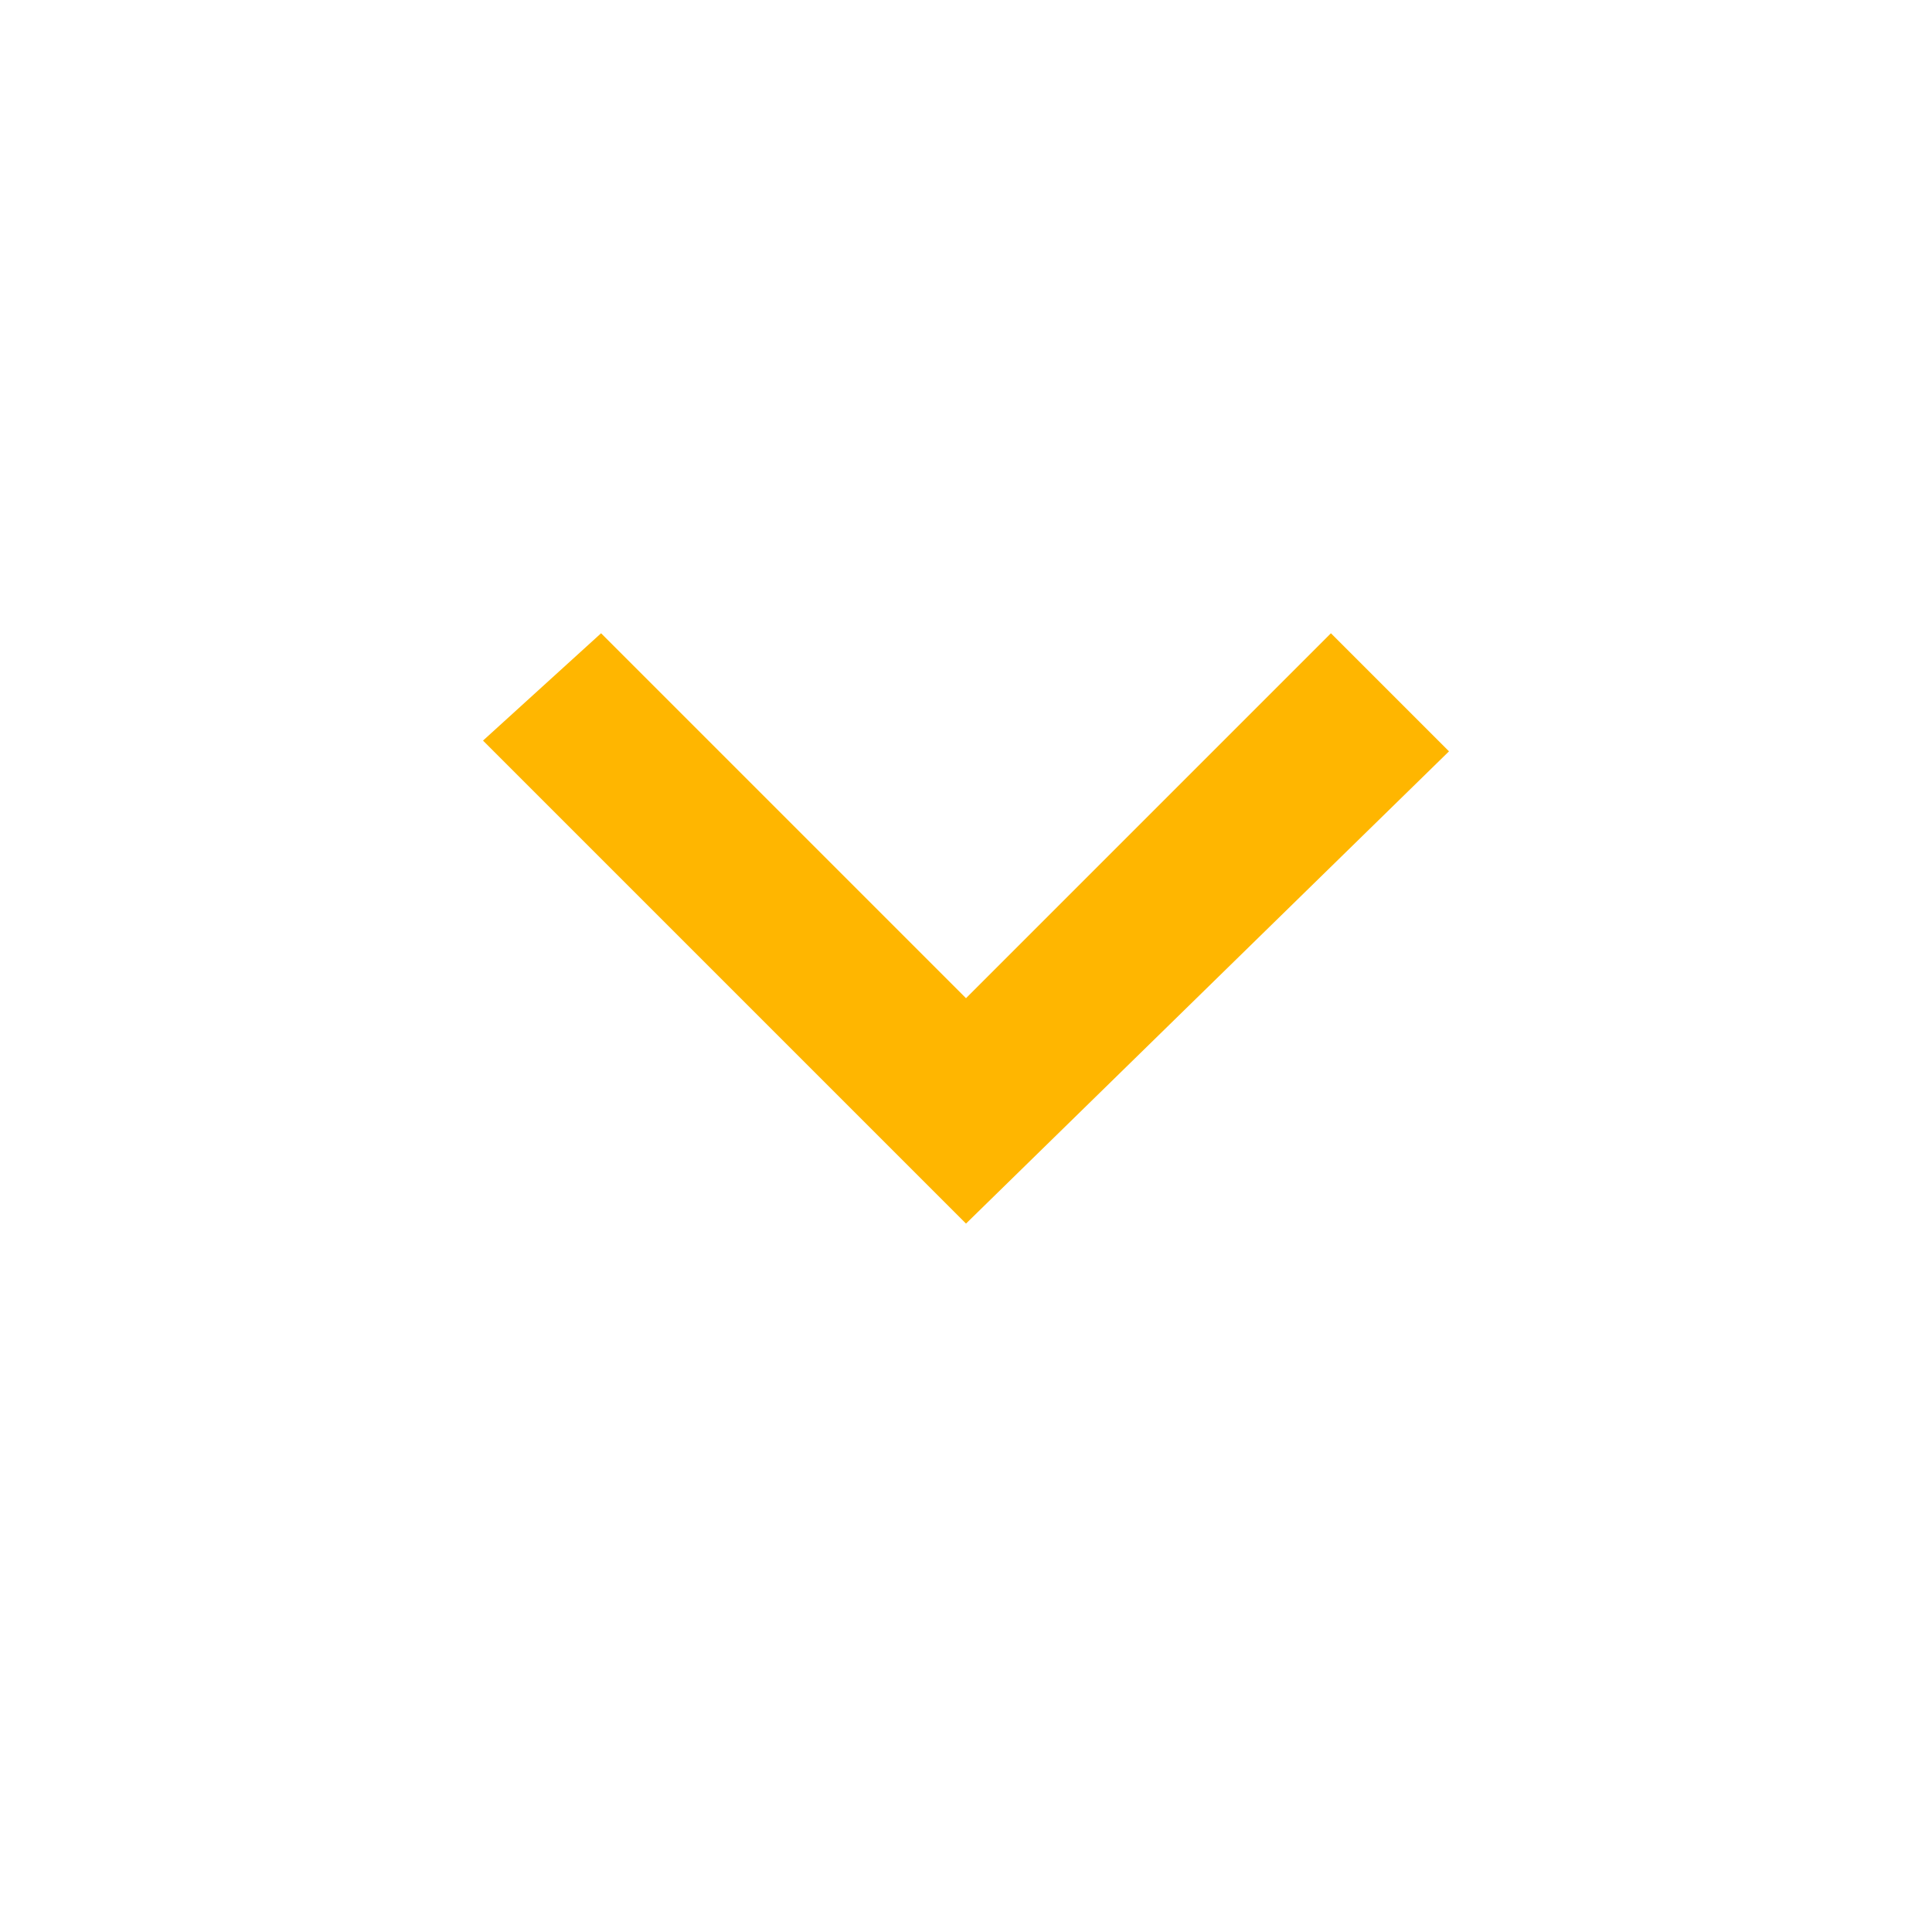
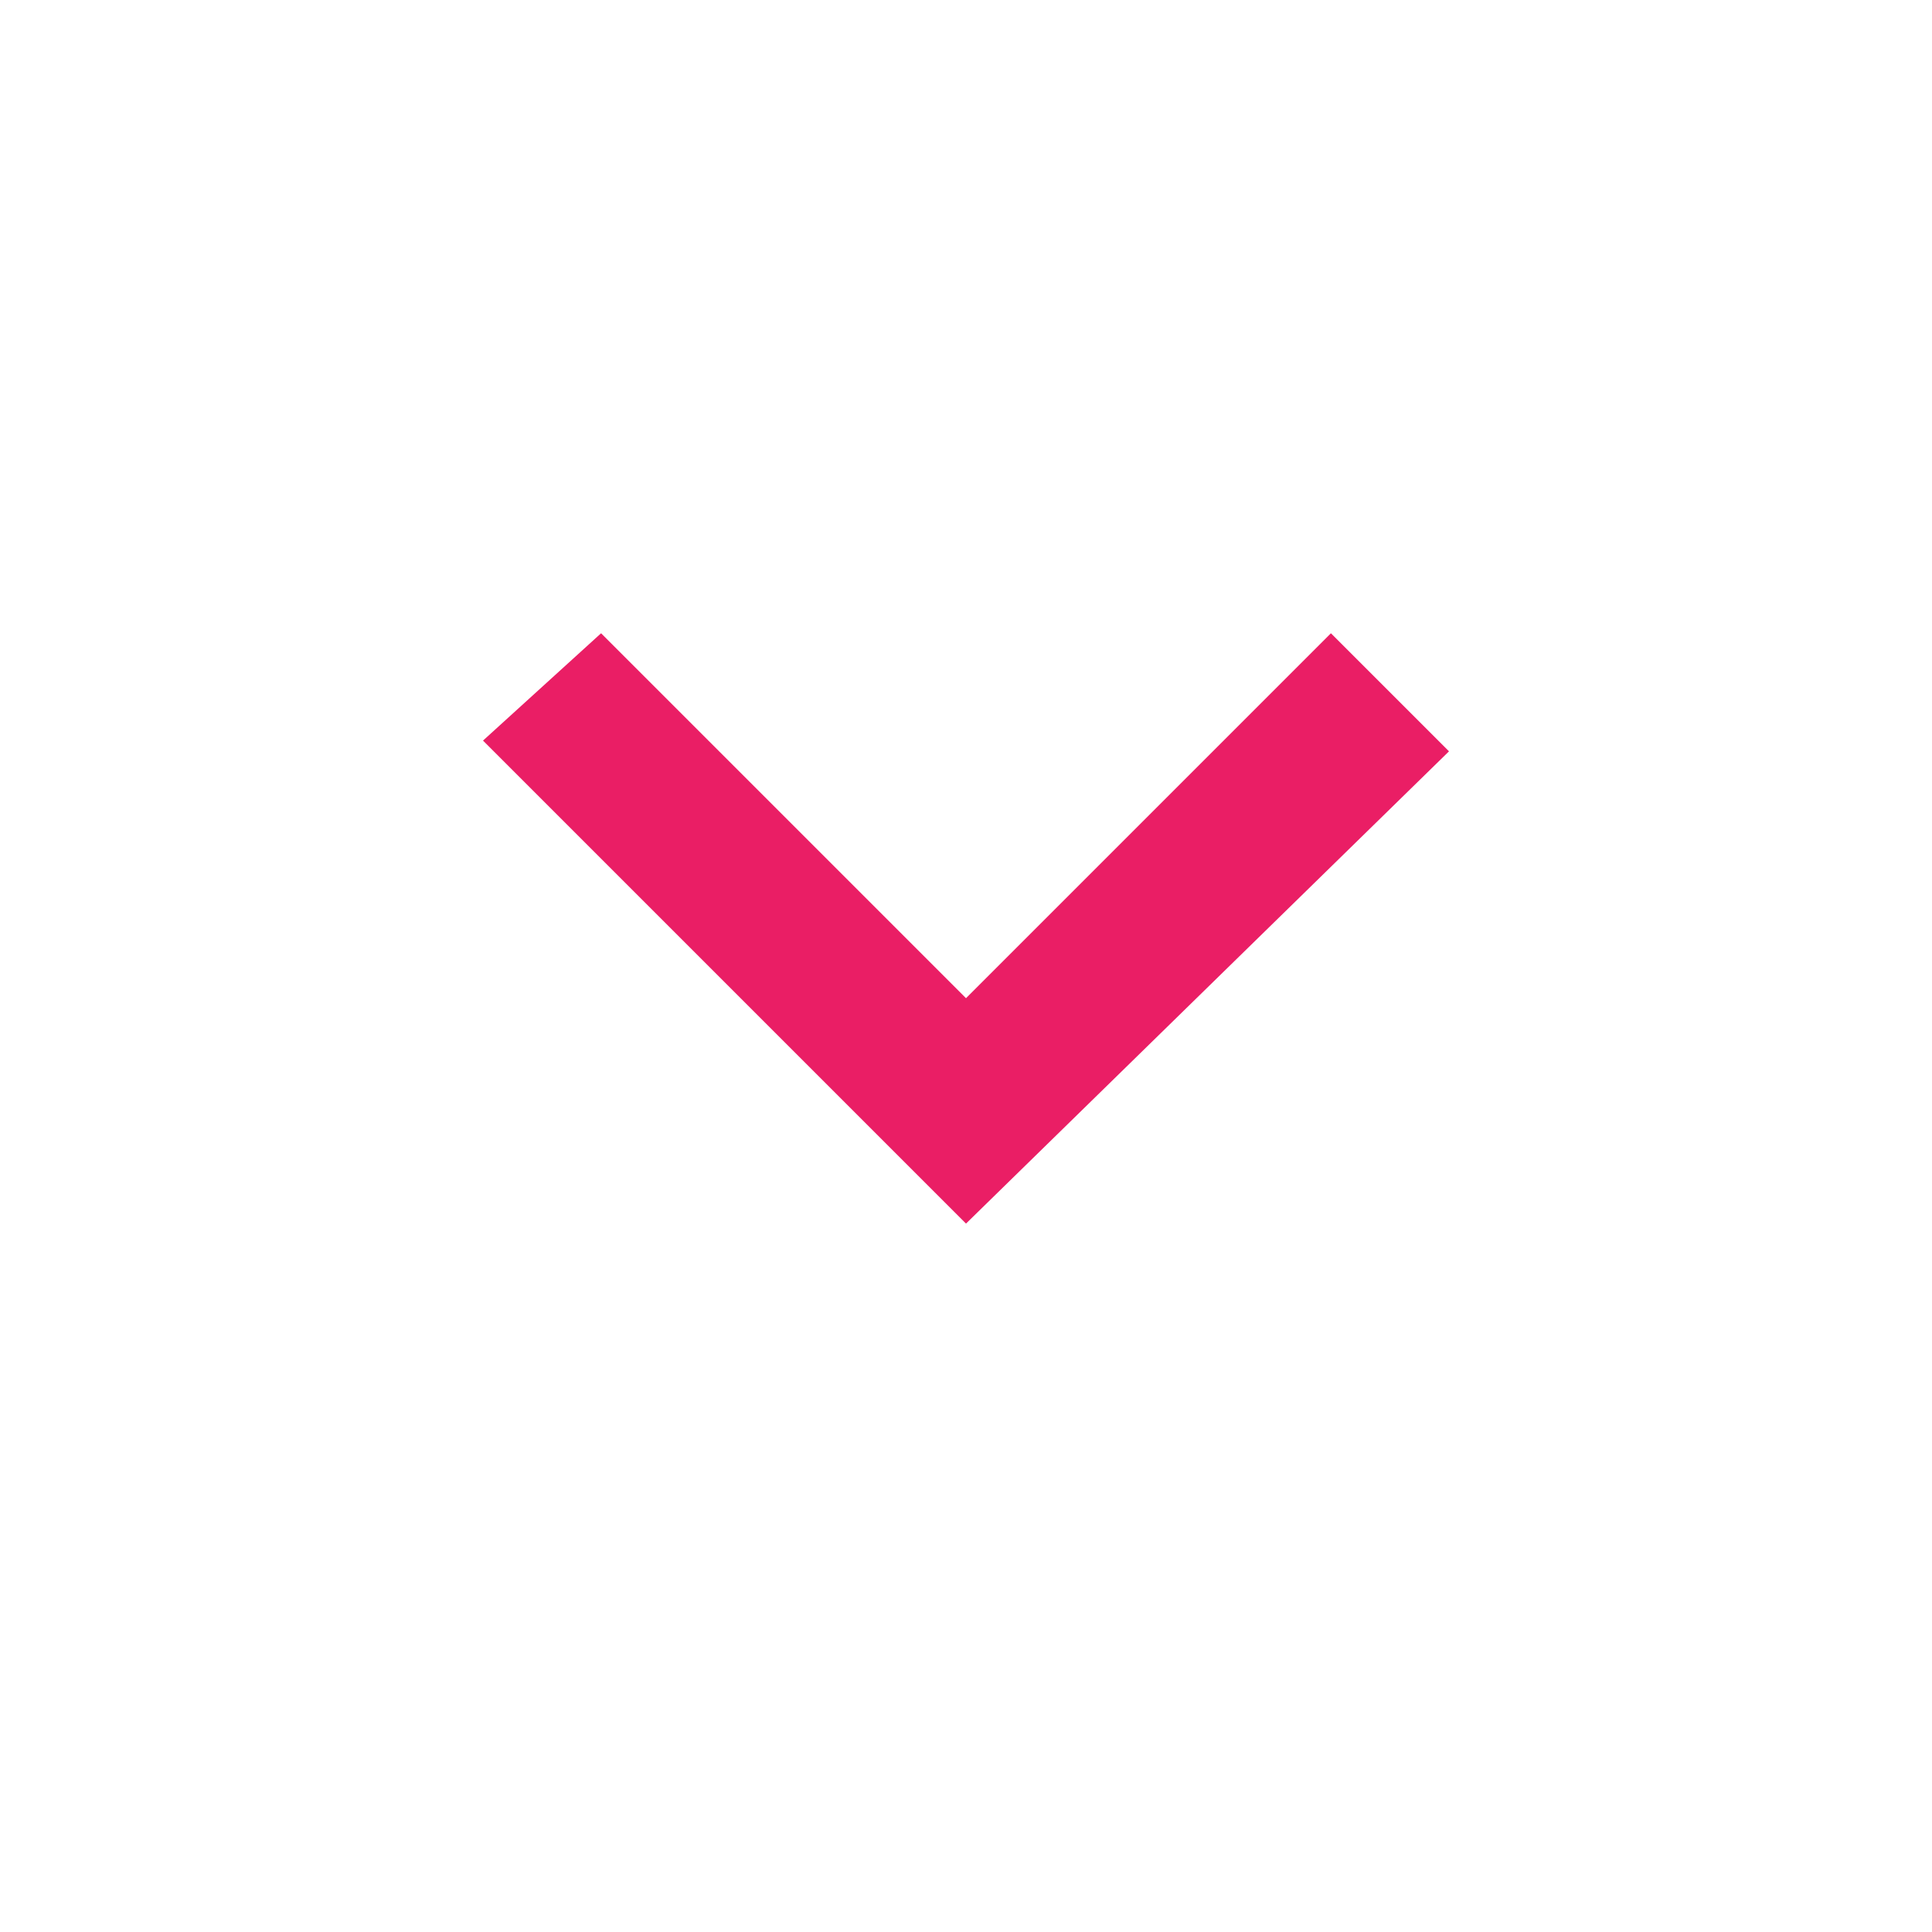
- <svg xmlns="http://www.w3.org/2000/svg" version="1.1" id="Layer_1" x="0px" y="0px" width="18px" height="18px" viewBox="0 0 18 18" style="enable-background:new 0 0 18 18;" xml:space="preserve">
-   <style type="text/css">
- 	.st0{fill:#FFB600;}
- 	.st1{fill:none;}
- </style>
-   <path class="st0" d="M5.6,5.9L9,9.3l3.4-3.4l1.1,1.1L9,11.4L4.5,6.9L5.6,5.9z" />
-   <path class="st1" d="M0-0.6h18v18H0V-0.6z" />
+ <svg xmlns="http://www.w3.org/2000/svg" viewBox="0 0 18 18" width="18" height="18">
+   <style>
+ 		tspan { white-space:pre }
+ 		.shp0 { fill: #ea1e65 } 
+ 		.shp1 { fill: none } 
+ 	</style>
+   <path id="Layer" class="shp0" d="M5.6 5.9L9 9.3L12.4 5.9L13.5 7L9 11.4L4.5 6.9L5.6 5.9Z" />
+   <path id="Layer" class="shp1" d="M0 -0.6L18 -0.6L18 17.4L0 17.4L0 -0.6Z" />
</svg>
